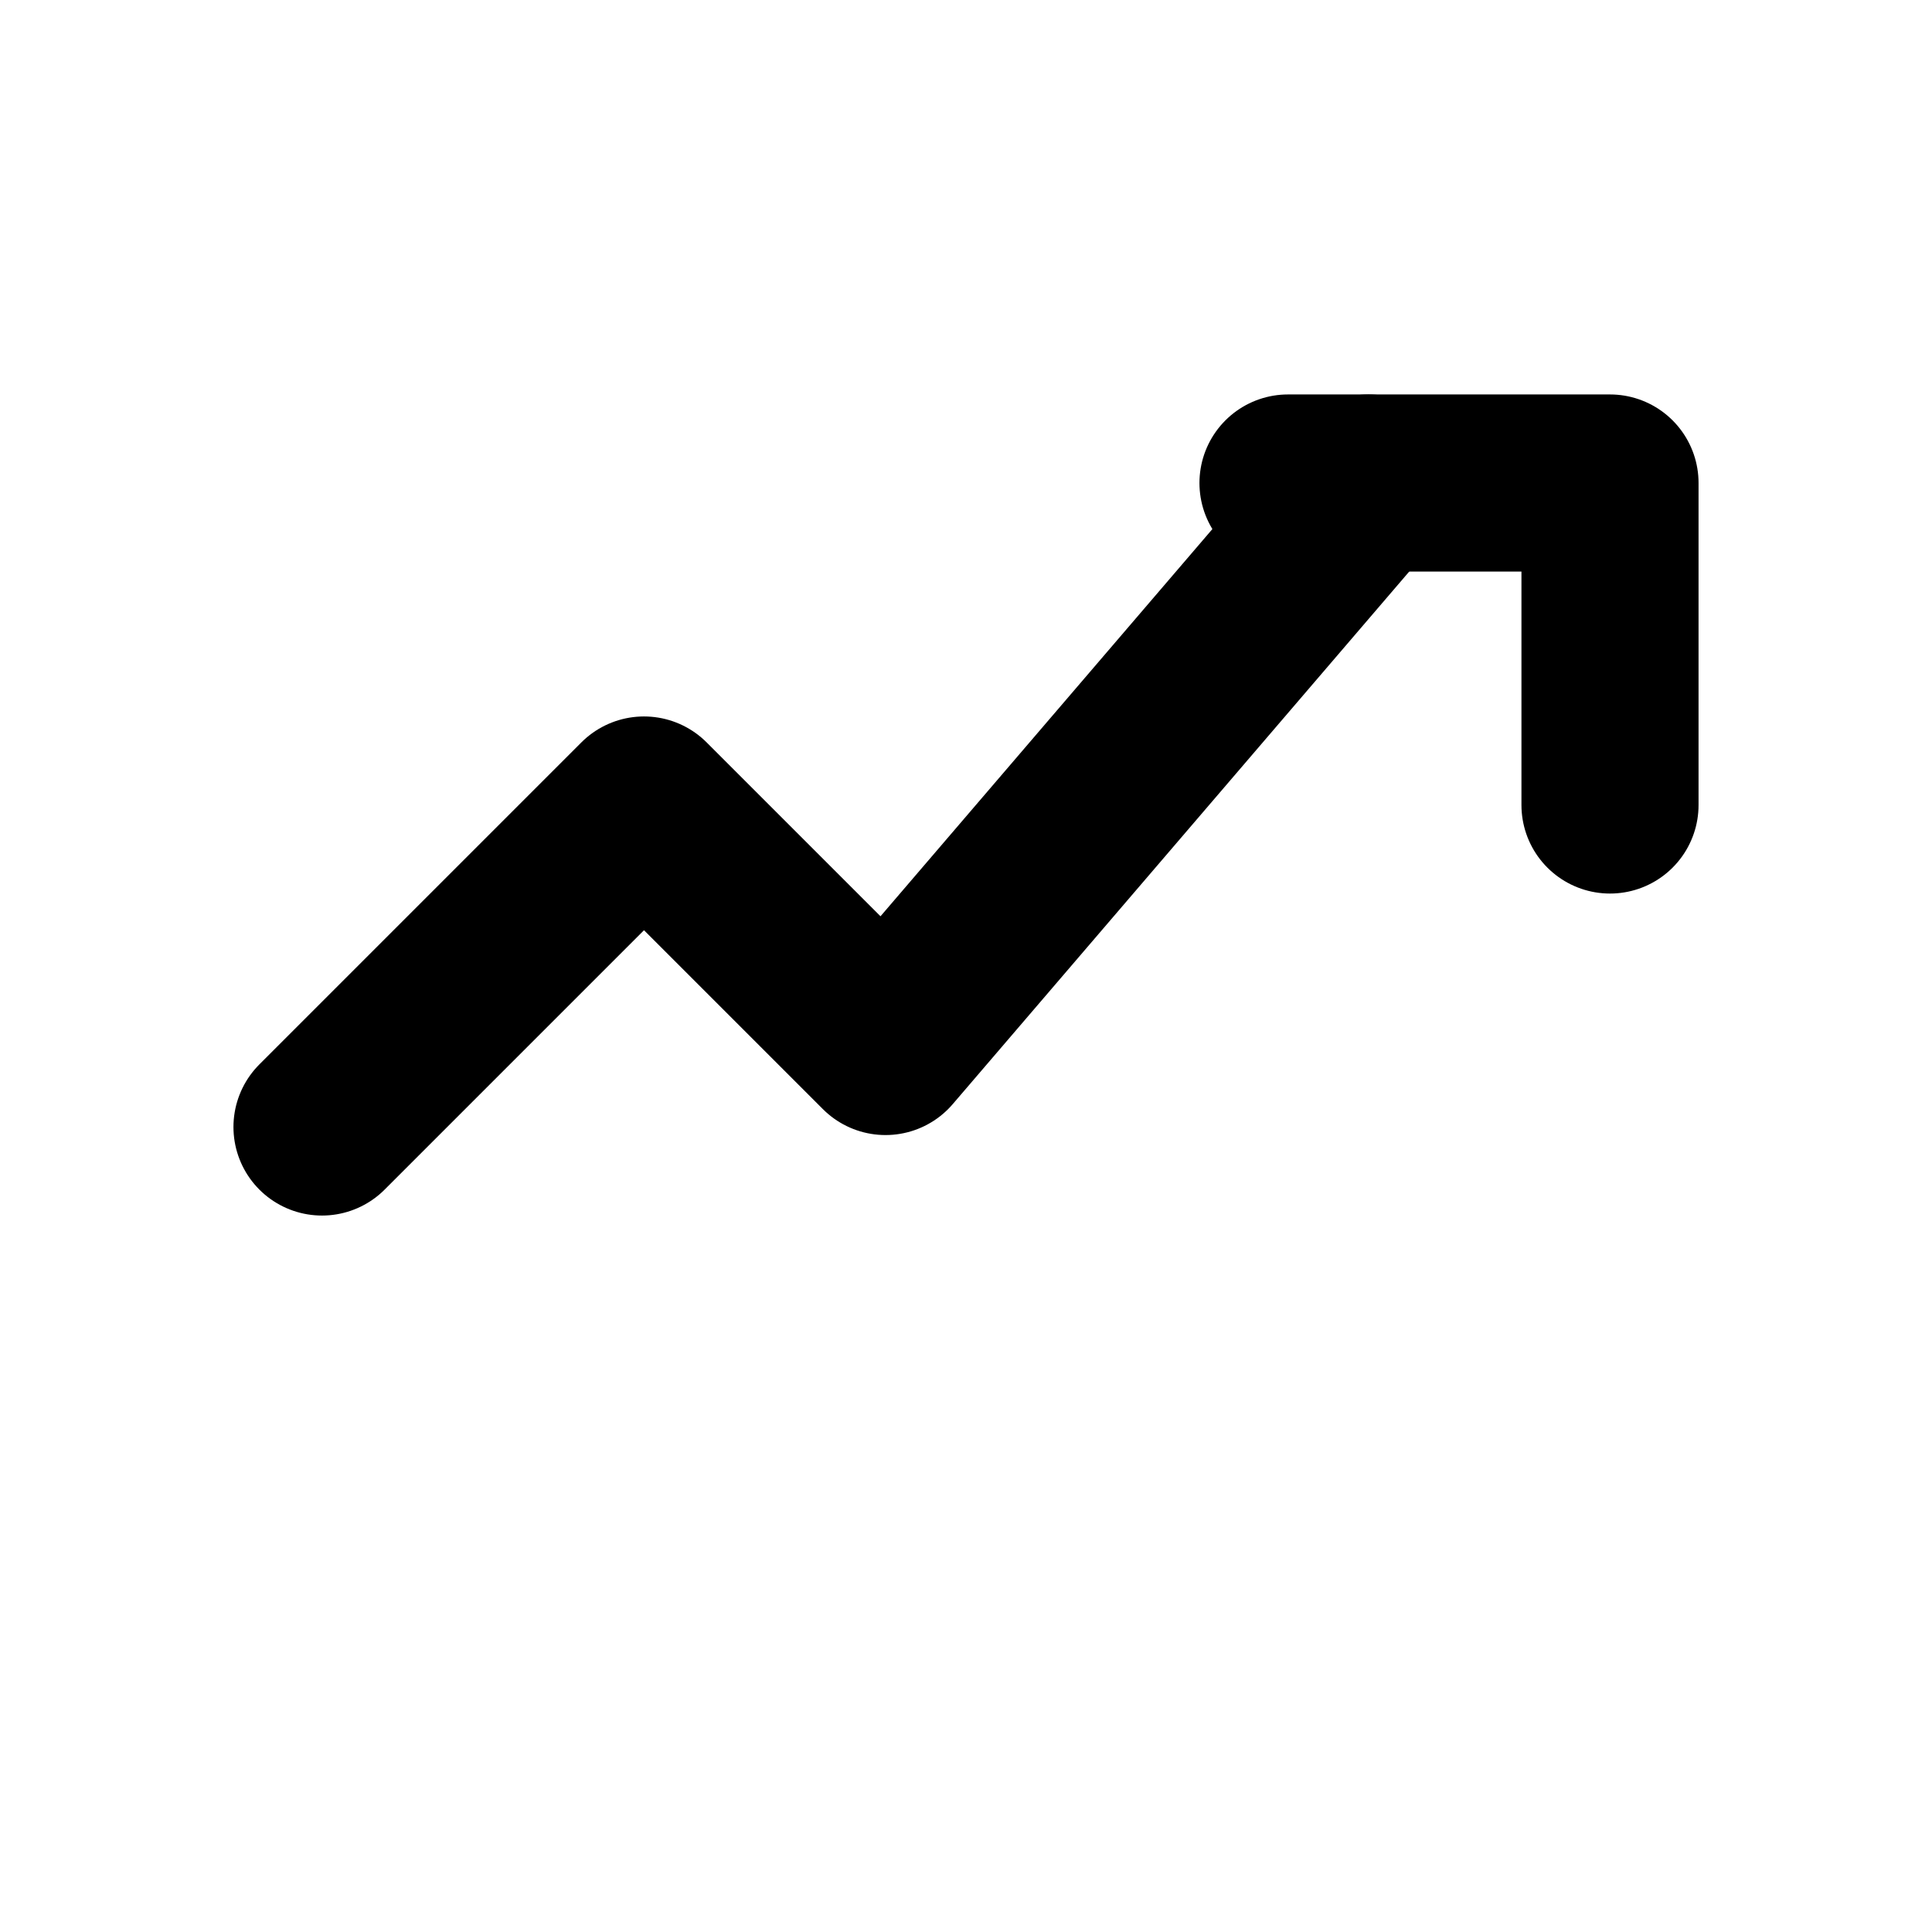
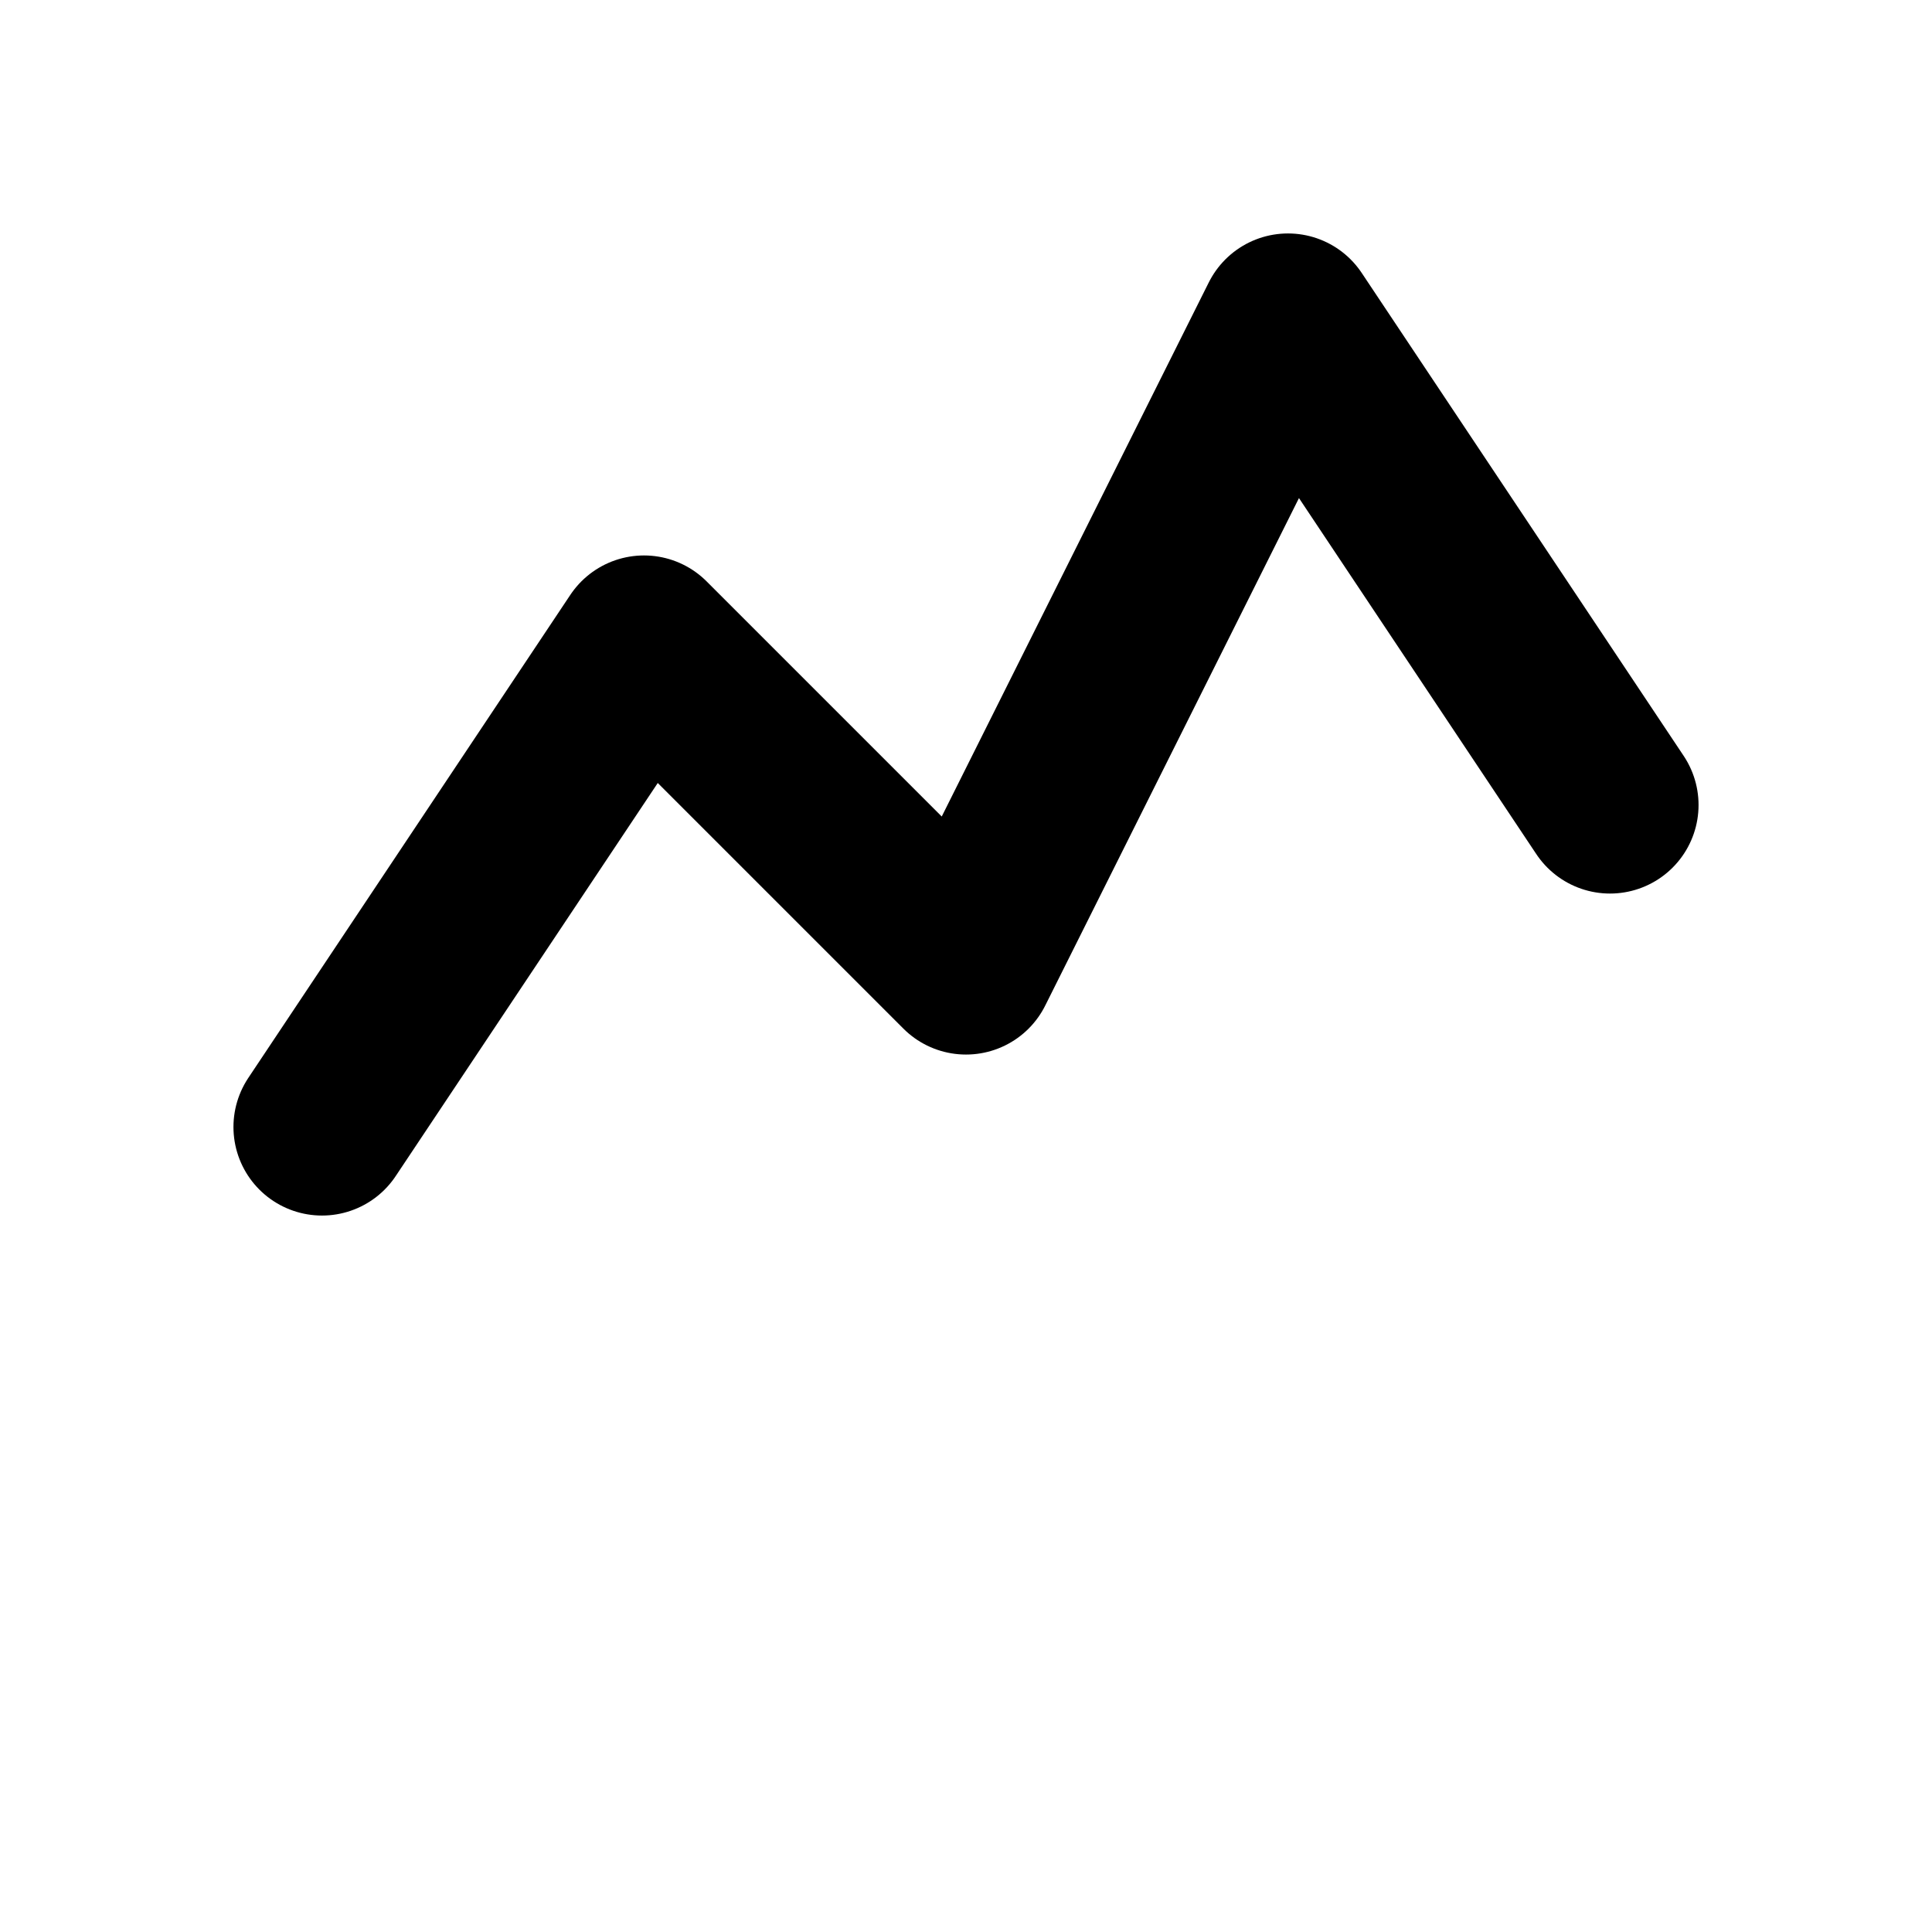
<svg xmlns="http://www.w3.org/2000/svg" viewBox="0 0 24 24" fill="none" stroke="currentColor" stroke-width="2.2" stroke-linecap="round" stroke-linejoin="round">
-   <path d="M4 14l4-4 3 3 6-7" />
-   <path d="M16 6h4v4" />
+   <path d="M4,14 l4,-6 4,4 4,-8 4,6" />
</svg>
